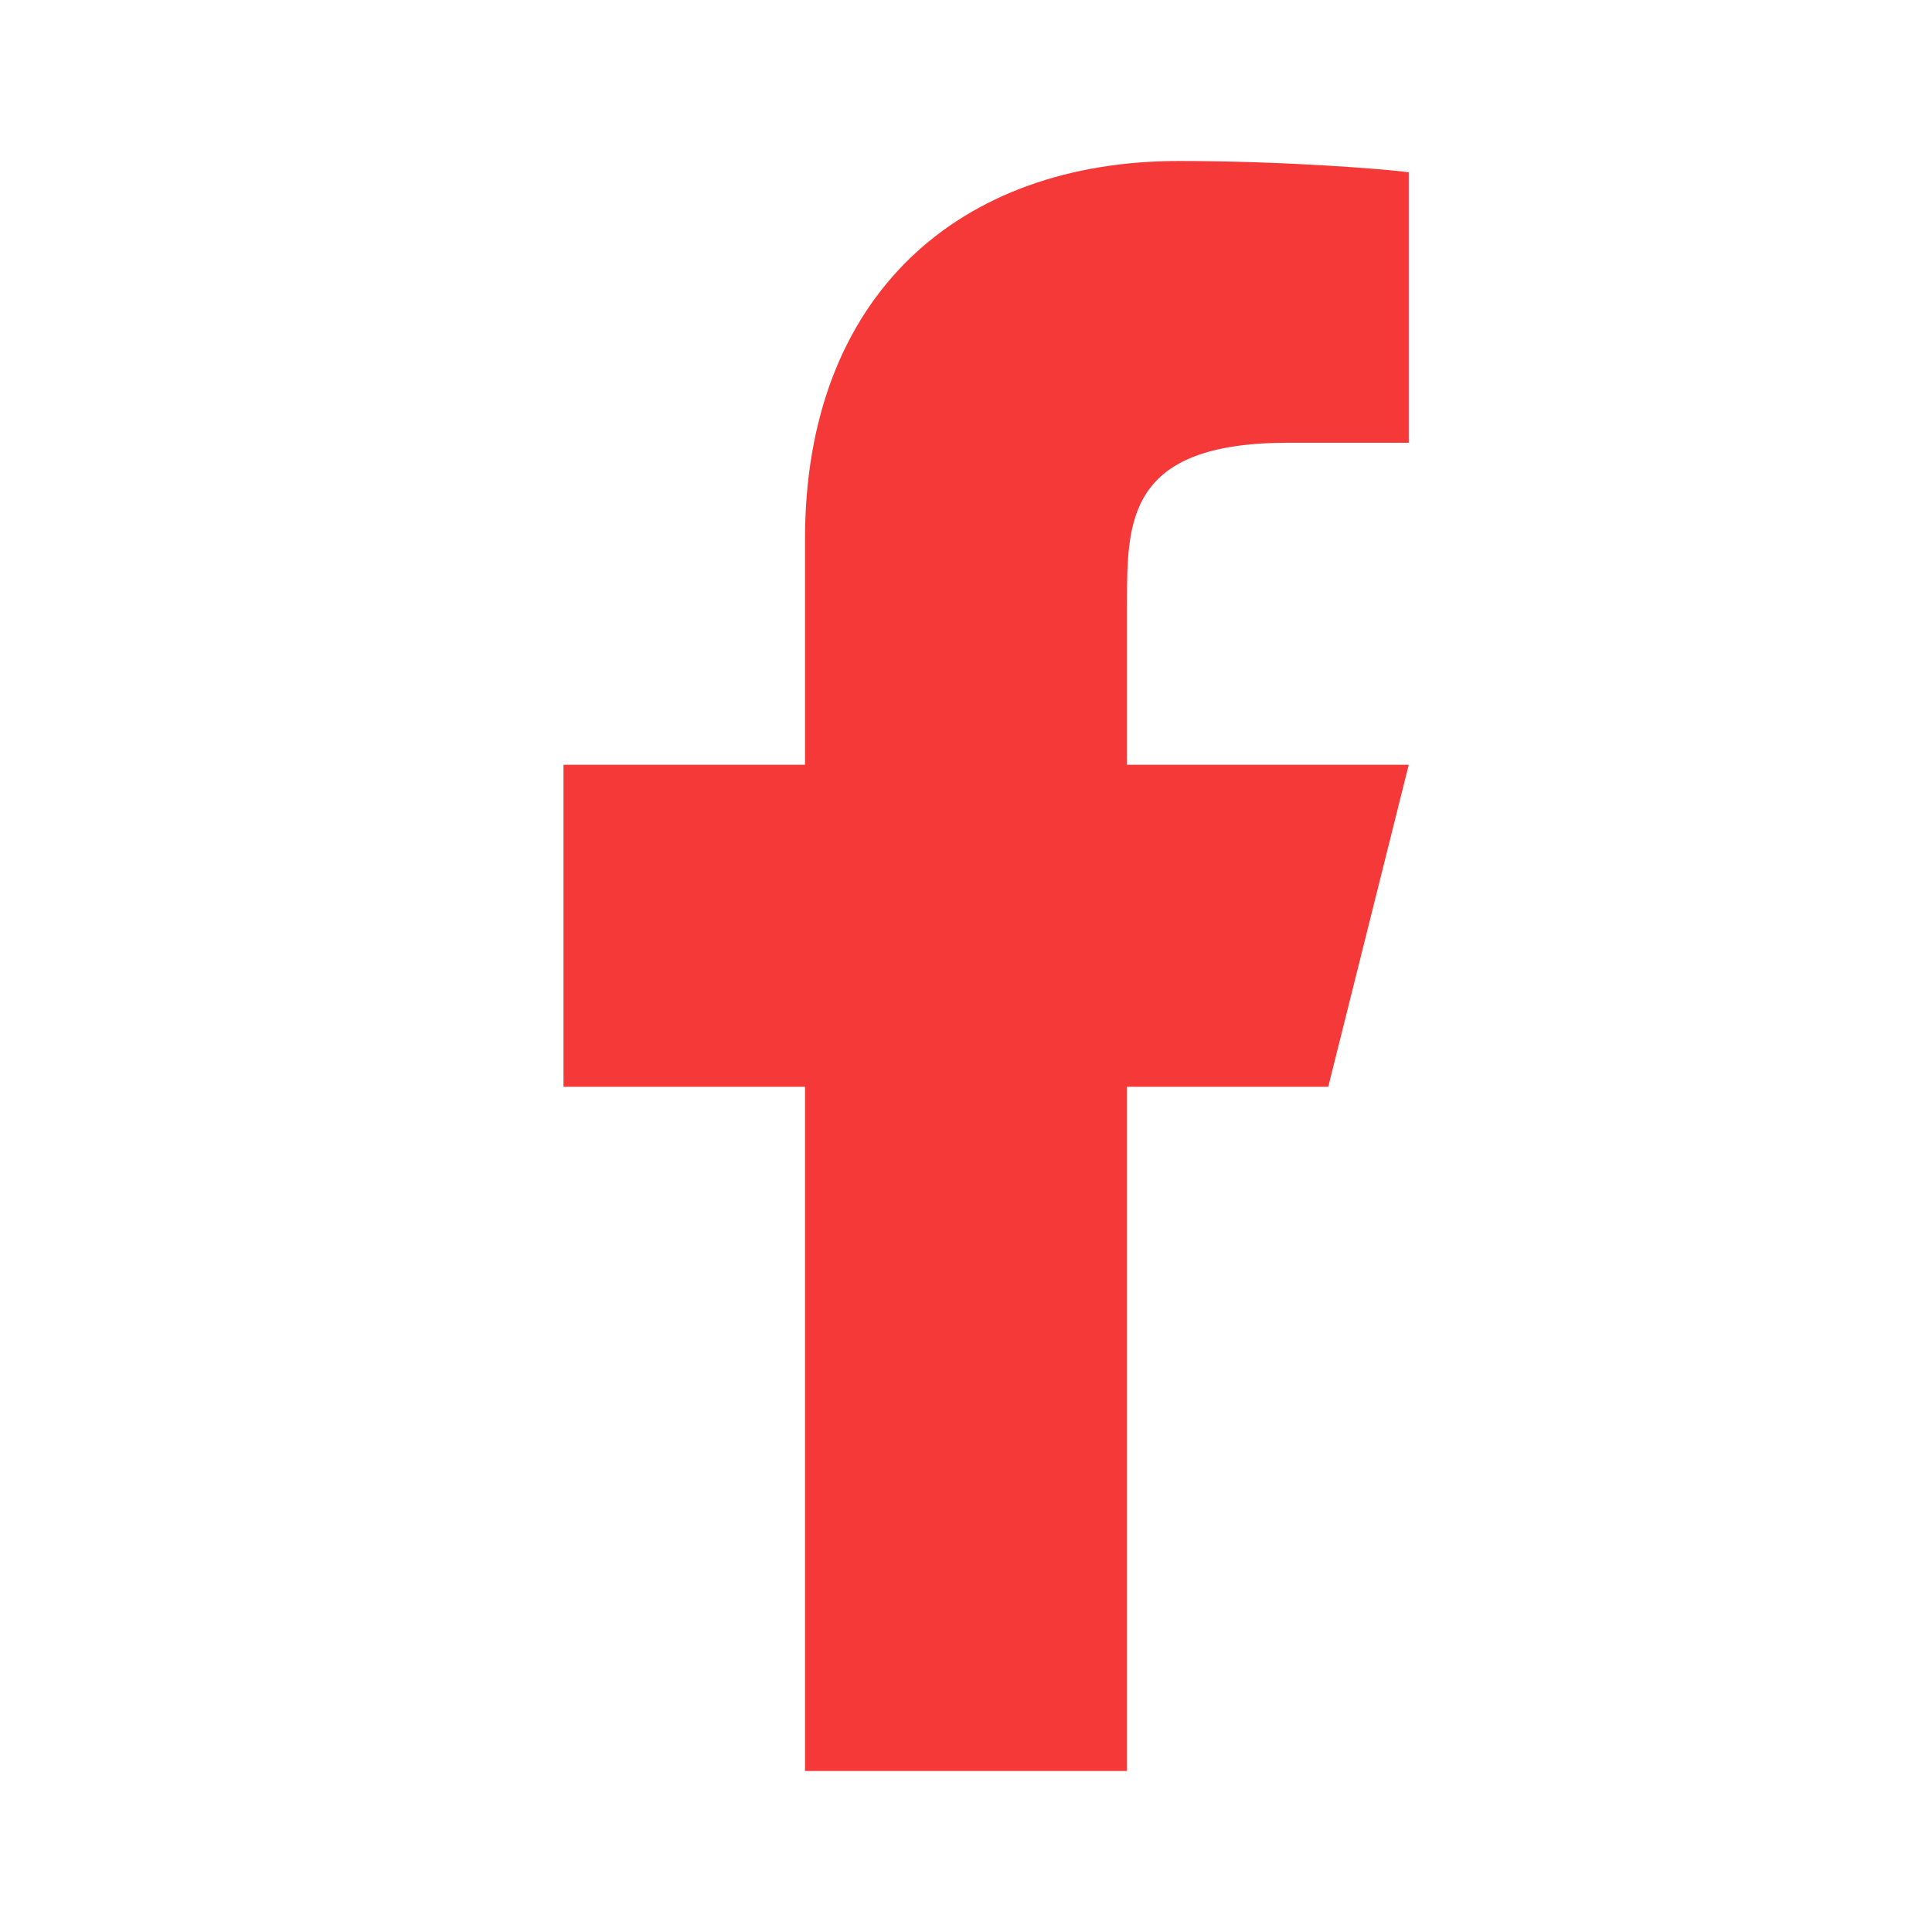
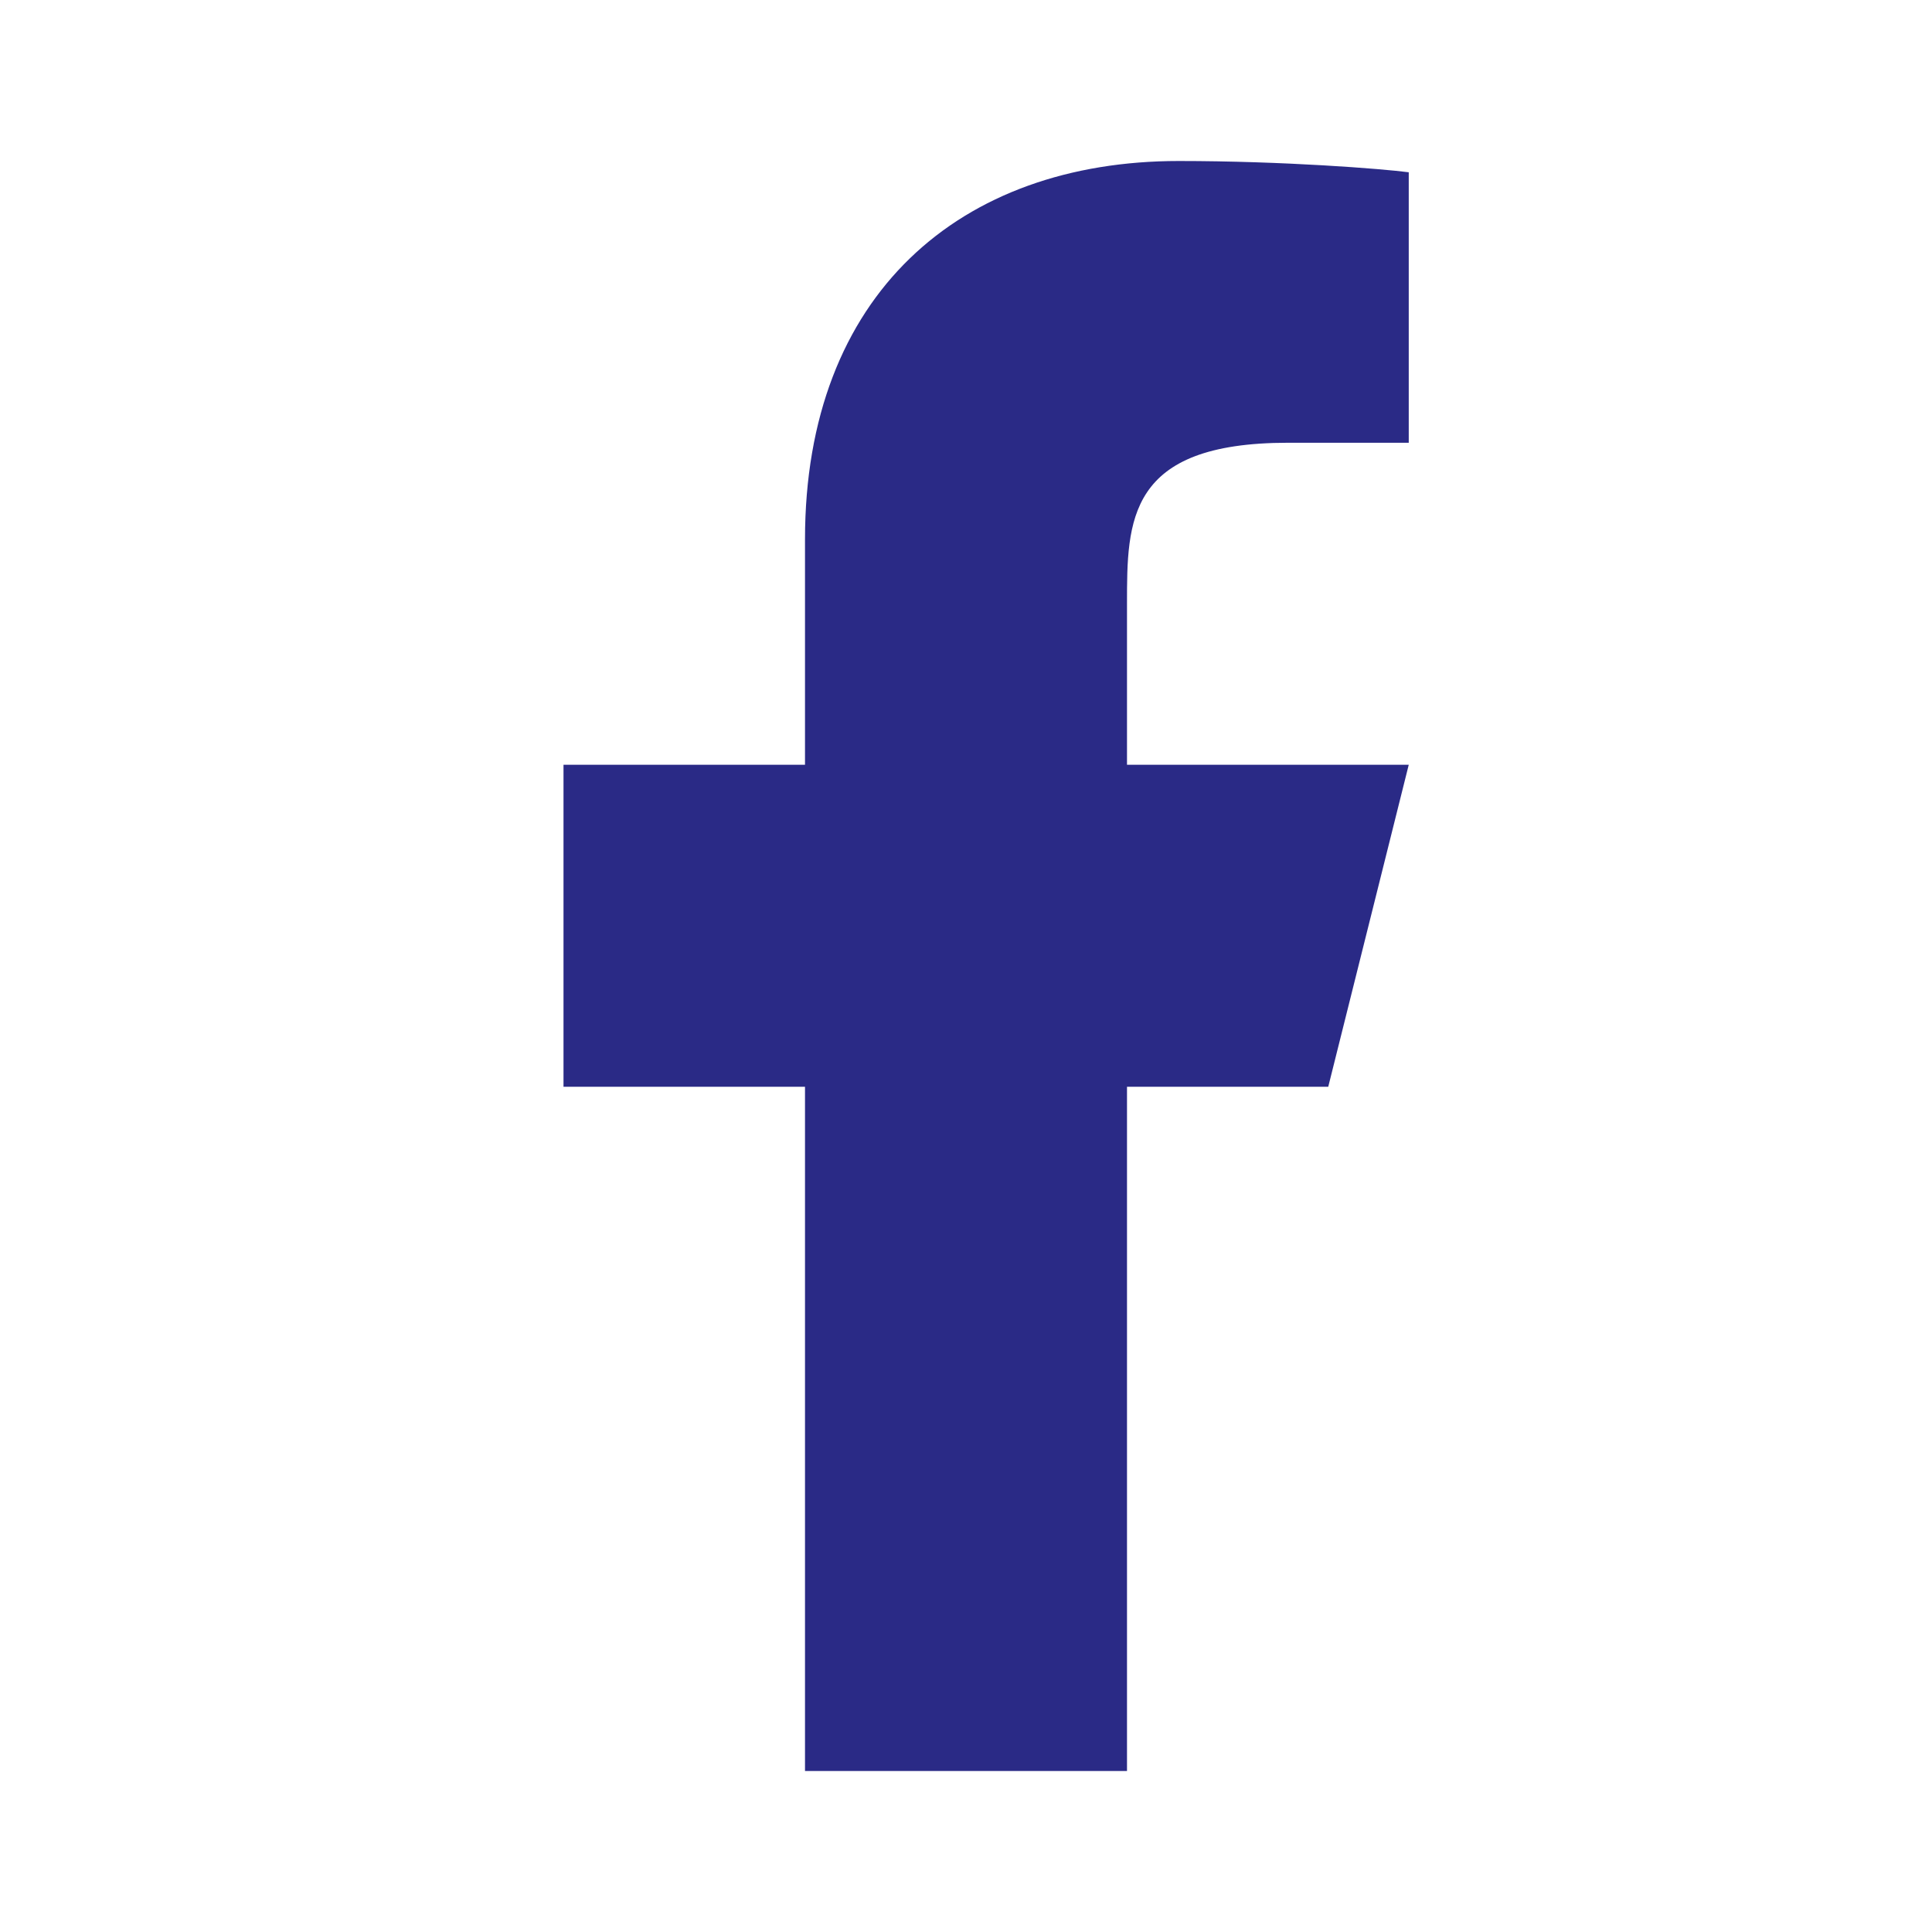
<svg xmlns="http://www.w3.org/2000/svg" viewBox="0 0 24 24" width="24" height="24">
  <path fill="none" d="M0 0h24v24H0z" />
-   <path d="M14 13.5h2.5l1-4H14v-2c0-1.03 0-2 2-2h1.5V2.14c-.326-.043-1.557-.14-2.857-.14C11.928 2 10 3.657 10 6.7v2.8H7v4h3V22h4v-8.5z" fill="rgba(245,56,56,1)" />
+   <path d="M14 13.5h2.5l1-4H14v-2c0-1.03 0-2 2-2h1.5V2.14c-.326-.043-1.557-.14-2.857-.14C11.928 2 10 3.657 10 6.7v2.8H7v4h3V22h4v-8.5z" fill="rgba(42,42,134,1)" />
</svg>
